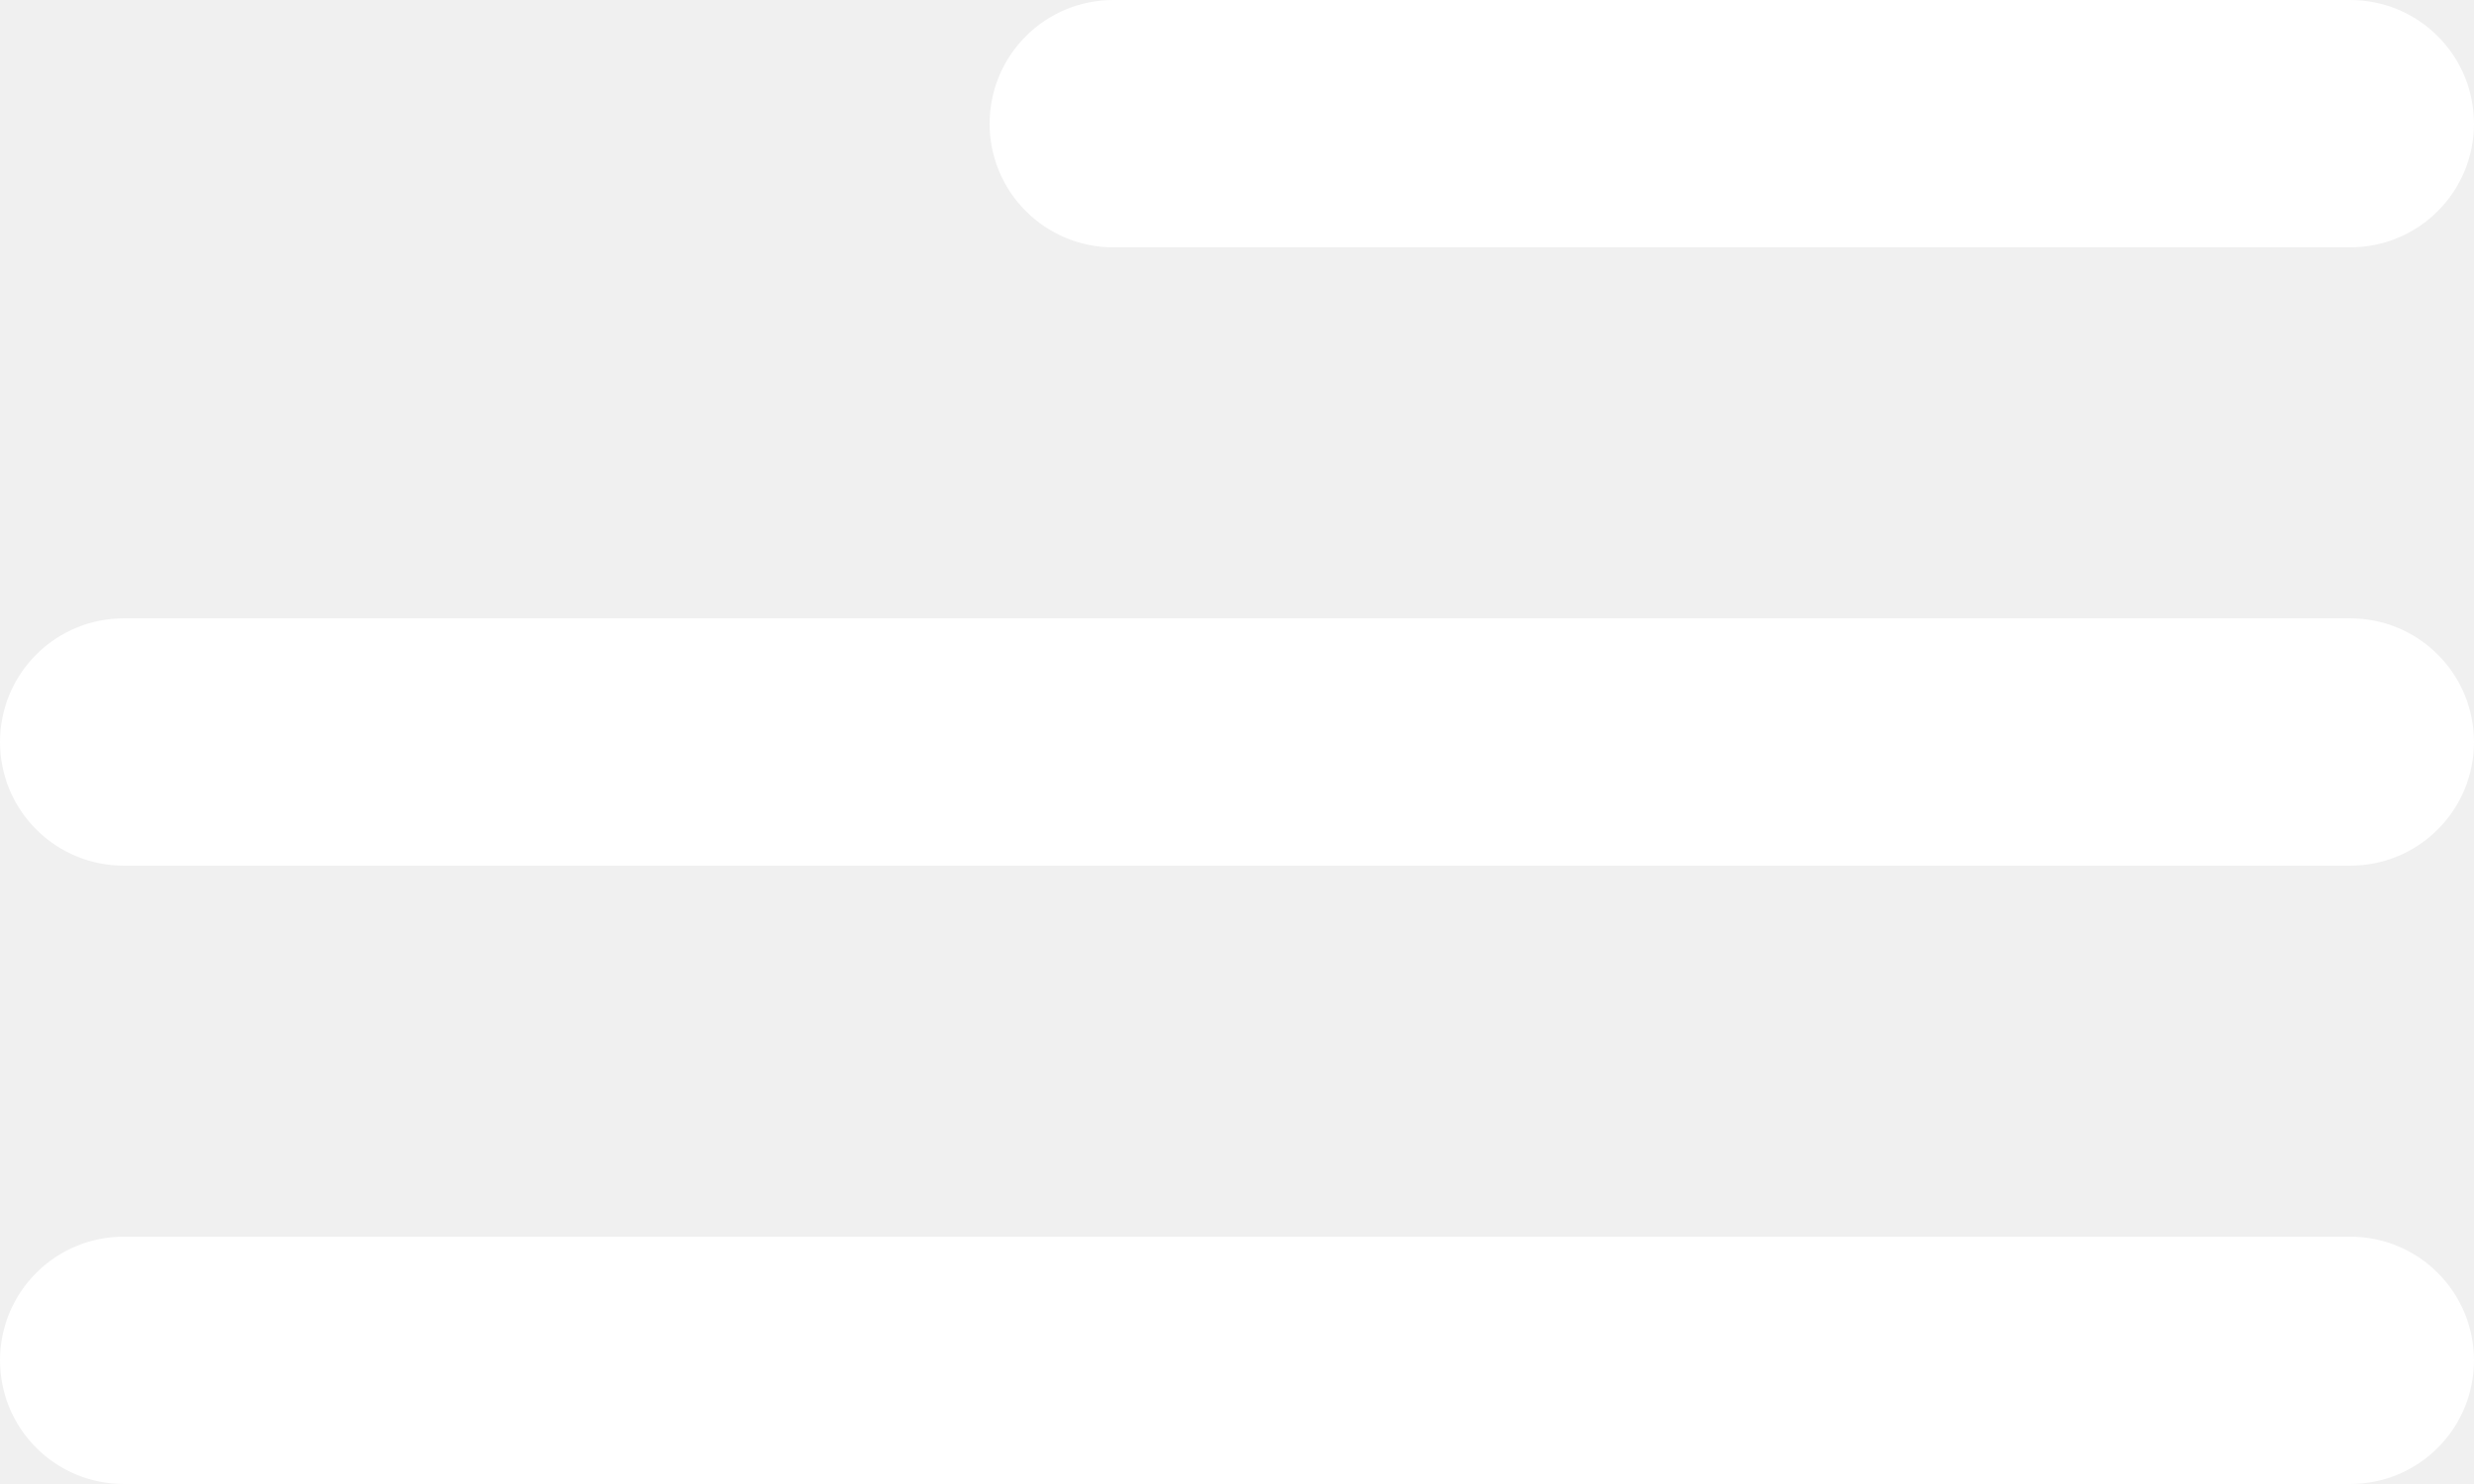
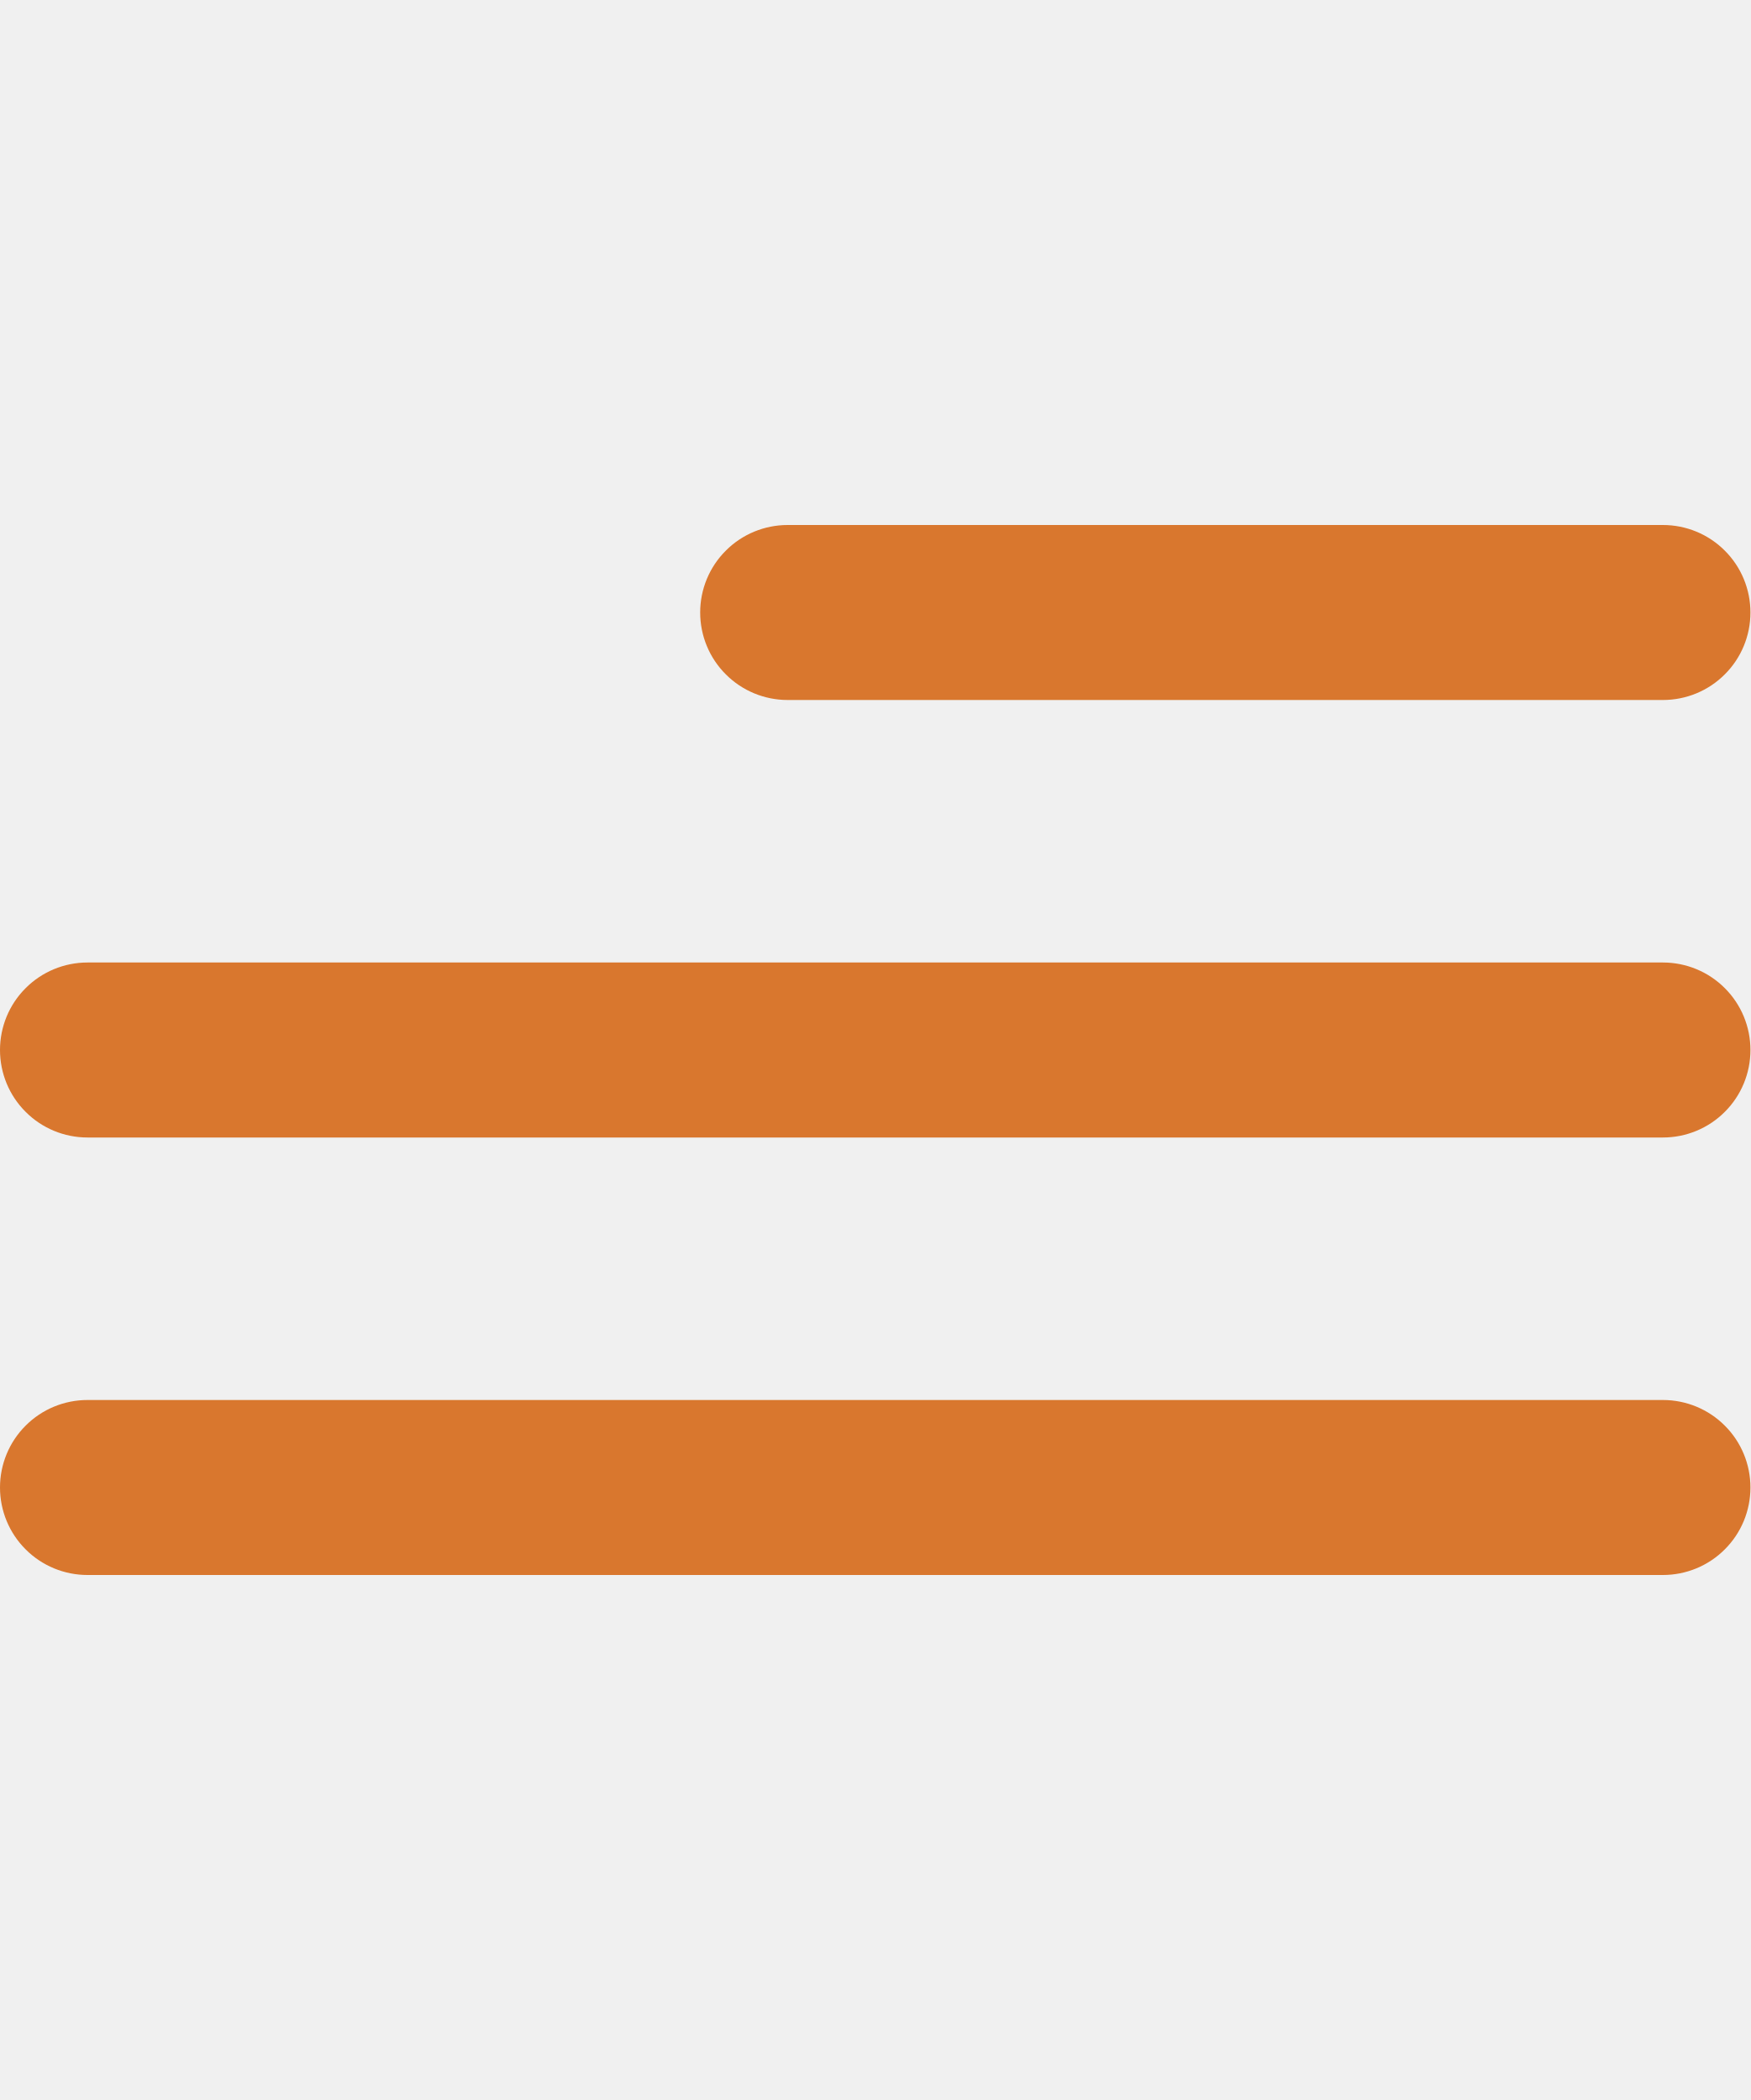
- <svg xmlns="http://www.w3.org/2000/svg" width="20" height="12" viewBox="0 0 20 12" fill="#FFF">
-   <path d="M9 2L19 2C19.265 2 19.52 1.895 19.707 1.707C19.895 1.52 20 1.265 20 1C20 0.735 19.895 0.48 19.707 0.293C19.52 0.105 19.265 0 19 0L9 0C8.735 0 8.48 0.105 8.293 0.293C8.105 0.48 8 0.735 8 1C8 1.265 8.105 1.52 8.293 1.707C8.48 1.895 8.735 2 9 2ZM19 10L1 10C0.735 10 0.48 10.105 0.293 10.293C0.105 10.48 0 10.735 0 11C0 11.265 0.105 11.52 0.293 11.707C0.48 11.895 0.735 12 1 12L19 12C19.265 12 19.52 11.895 19.707 11.707C19.895 11.52 20 11.265 20 11C20 10.735 19.895 10.48 19.707 10.293C19.52 10.105 19.265 10 19 10V10ZM1 7L19 7C19.265 7 19.52 6.895 19.707 6.707C19.895 6.52 20 6.265 20 6C20 5.735 19.895 5.48 19.707 5.293C19.52 5.105 19.265 5 19 5L1 5C0.735 5 0.48 5.105 0.293 5.293C0.105 5.48 0 5.735 0 6C0 6.265 0.105 6.52 0.293 6.707C0.48 6.895 0.735 7 1 7Z" fill="#FFFFFF" />
+ <svg xmlns="http://www.w3.org/2000/svg" width="10" height="12" viewBox="0 0 20 12" fill="#FFF">
+   <path d="M9 2L19 2C19.265 2 19.52 1.895 19.707 1.707C19.895 1.52 20 1.265 20 1C20 0.735 19.895 0.48 19.707 0.293C19.52 0.105 19.265 0 19 0L9 0C8.735 0 8.48 0.105 8.293 0.293C8.105 0.48 8 0.735 8 1C8 1.265 8.105 1.52 8.293 1.707C8.48 1.895 8.735 2 9 2ZM19 10L1 10C0.735 10 0.48 10.105 0.293 10.293C0.105 10.48 0 10.735 0 11C0 11.265 0.105 11.52 0.293 11.707C0.48 11.895 0.735 12 1 12L19 12C19.265 12 19.52 11.895 19.707 11.707C19.895 11.52 20 11.265 20 11C20 10.735 19.895 10.48 19.707 10.293C19.52 10.105 19.265 10 19 10V10ZM1 7L19 7C19.265 7 19.52 6.895 19.707 6.707C19.895 6.52 20 6.265 20 6C20 5.735 19.895 5.48 19.707 5.293C19.52 5.105 19.265 5 19 5L1 5C0.735 5 0.48 5.105 0.293 5.293C0.105 5.48 0 5.735 0 6C0 6.265 0.105 6.52 0.293 6.707C0.48 6.895 0.735 7 1 7Z" fill="#D9772E" />
</svg>
